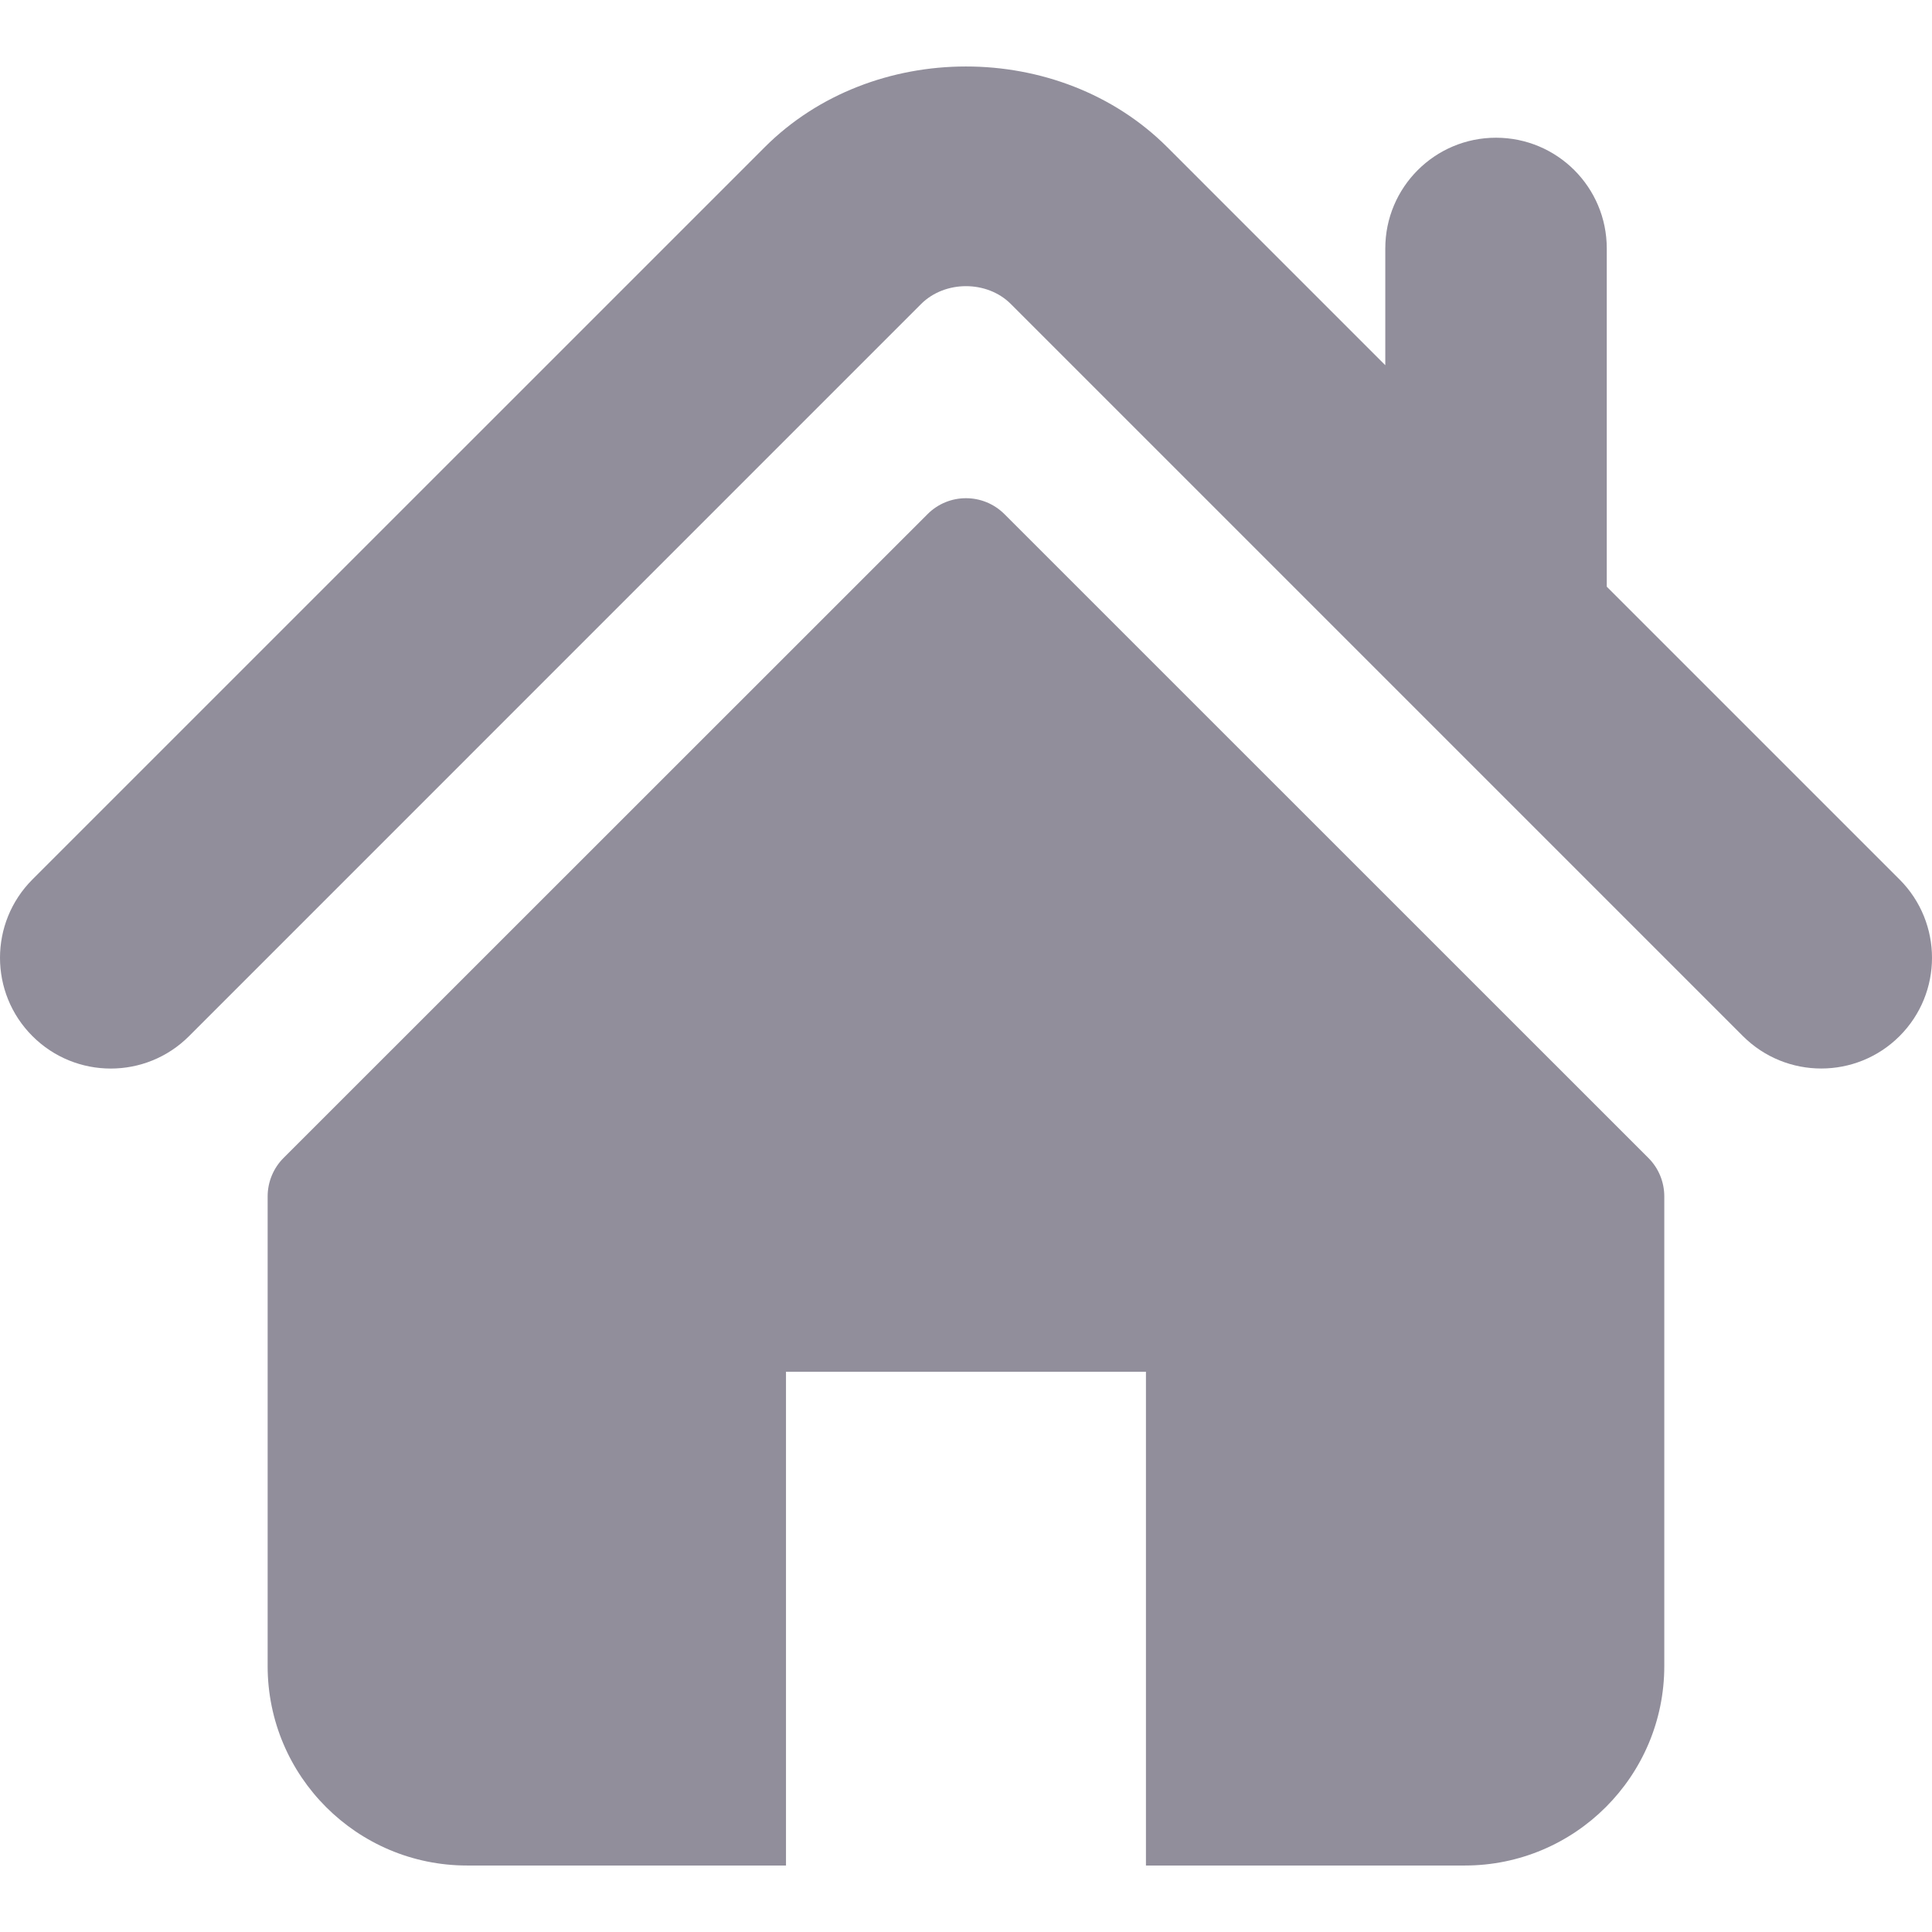
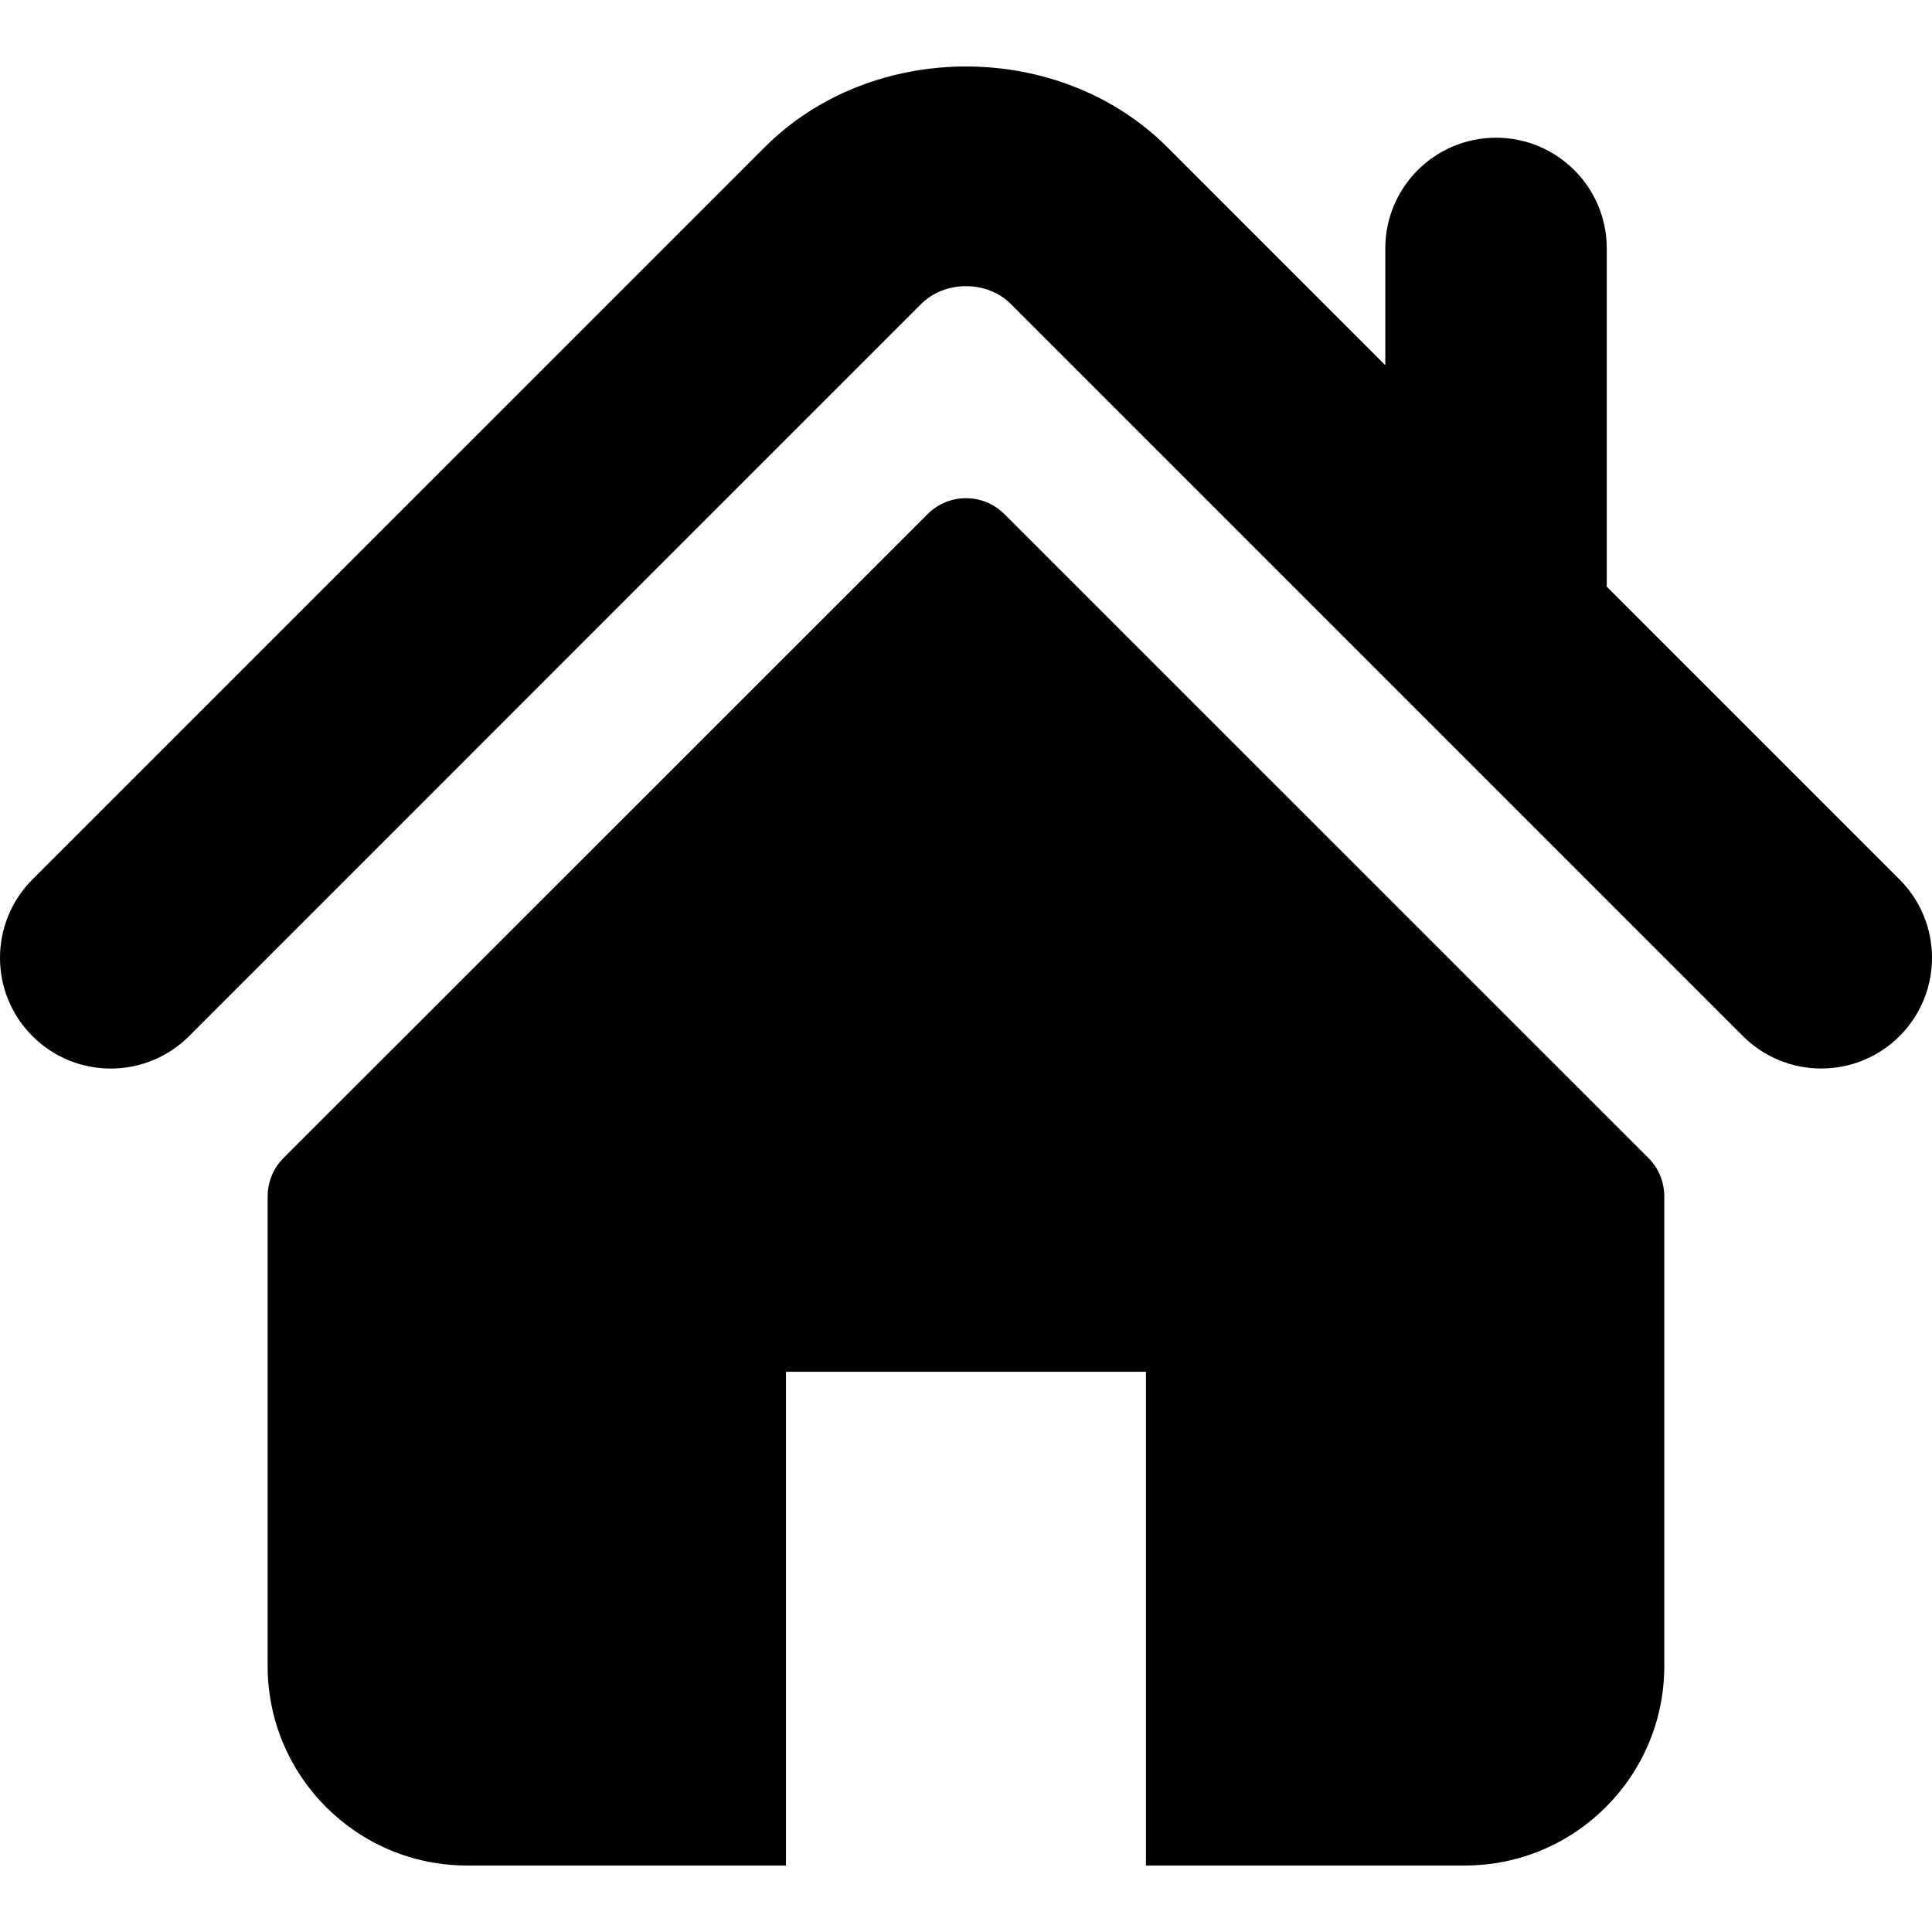
- <svg xmlns="http://www.w3.org/2000/svg" width="24px" height="24px" fill="#918E9B" viewBox="0 0 495.398 495.398">
+ <svg xmlns="http://www.w3.org/2000/svg" width="24" height="24" viewBox="0 0 495.398 495.398">
  <path d="M487.083,225.514l-75.08-75.08V63.704c0-15.682-12.708-28.391-28.413-28.391c-15.669,0-28.377,12.709-28.377,28.391v29.941L299.31,37.74c-27.639-27.624-75.694-27.575-103.27,0.05L8.312,225.514c-11.082,11.104-11.082,29.071,0,40.158c11.087,11.101,29.089,11.101,40.172,0l187.71-187.729c6.115-6.083,16.893-6.083,22.976-0.018l187.742,187.747c5.567,5.551,12.825,8.312,20.081,8.312c7.271,0,14.541-2.764,20.091-8.312C498.17,254.586,498.17,236.619,487.083,225.514z" />
  <path d="M257.561,131.836c-5.454-5.451-14.285-5.451-19.723,0L72.712,296.913c-2.607,2.606-4.085,6.164-4.085,9.877v120.401c0,28.253,22.908,51.16,51.16,51.16h81.754v-126.61h92.299v126.61h81.755c28.251,0,51.159-22.907,51.159-51.159V306.79c0-3.713-1.465-7.271-4.085-9.877L257.561,131.836z" />
</svg>
